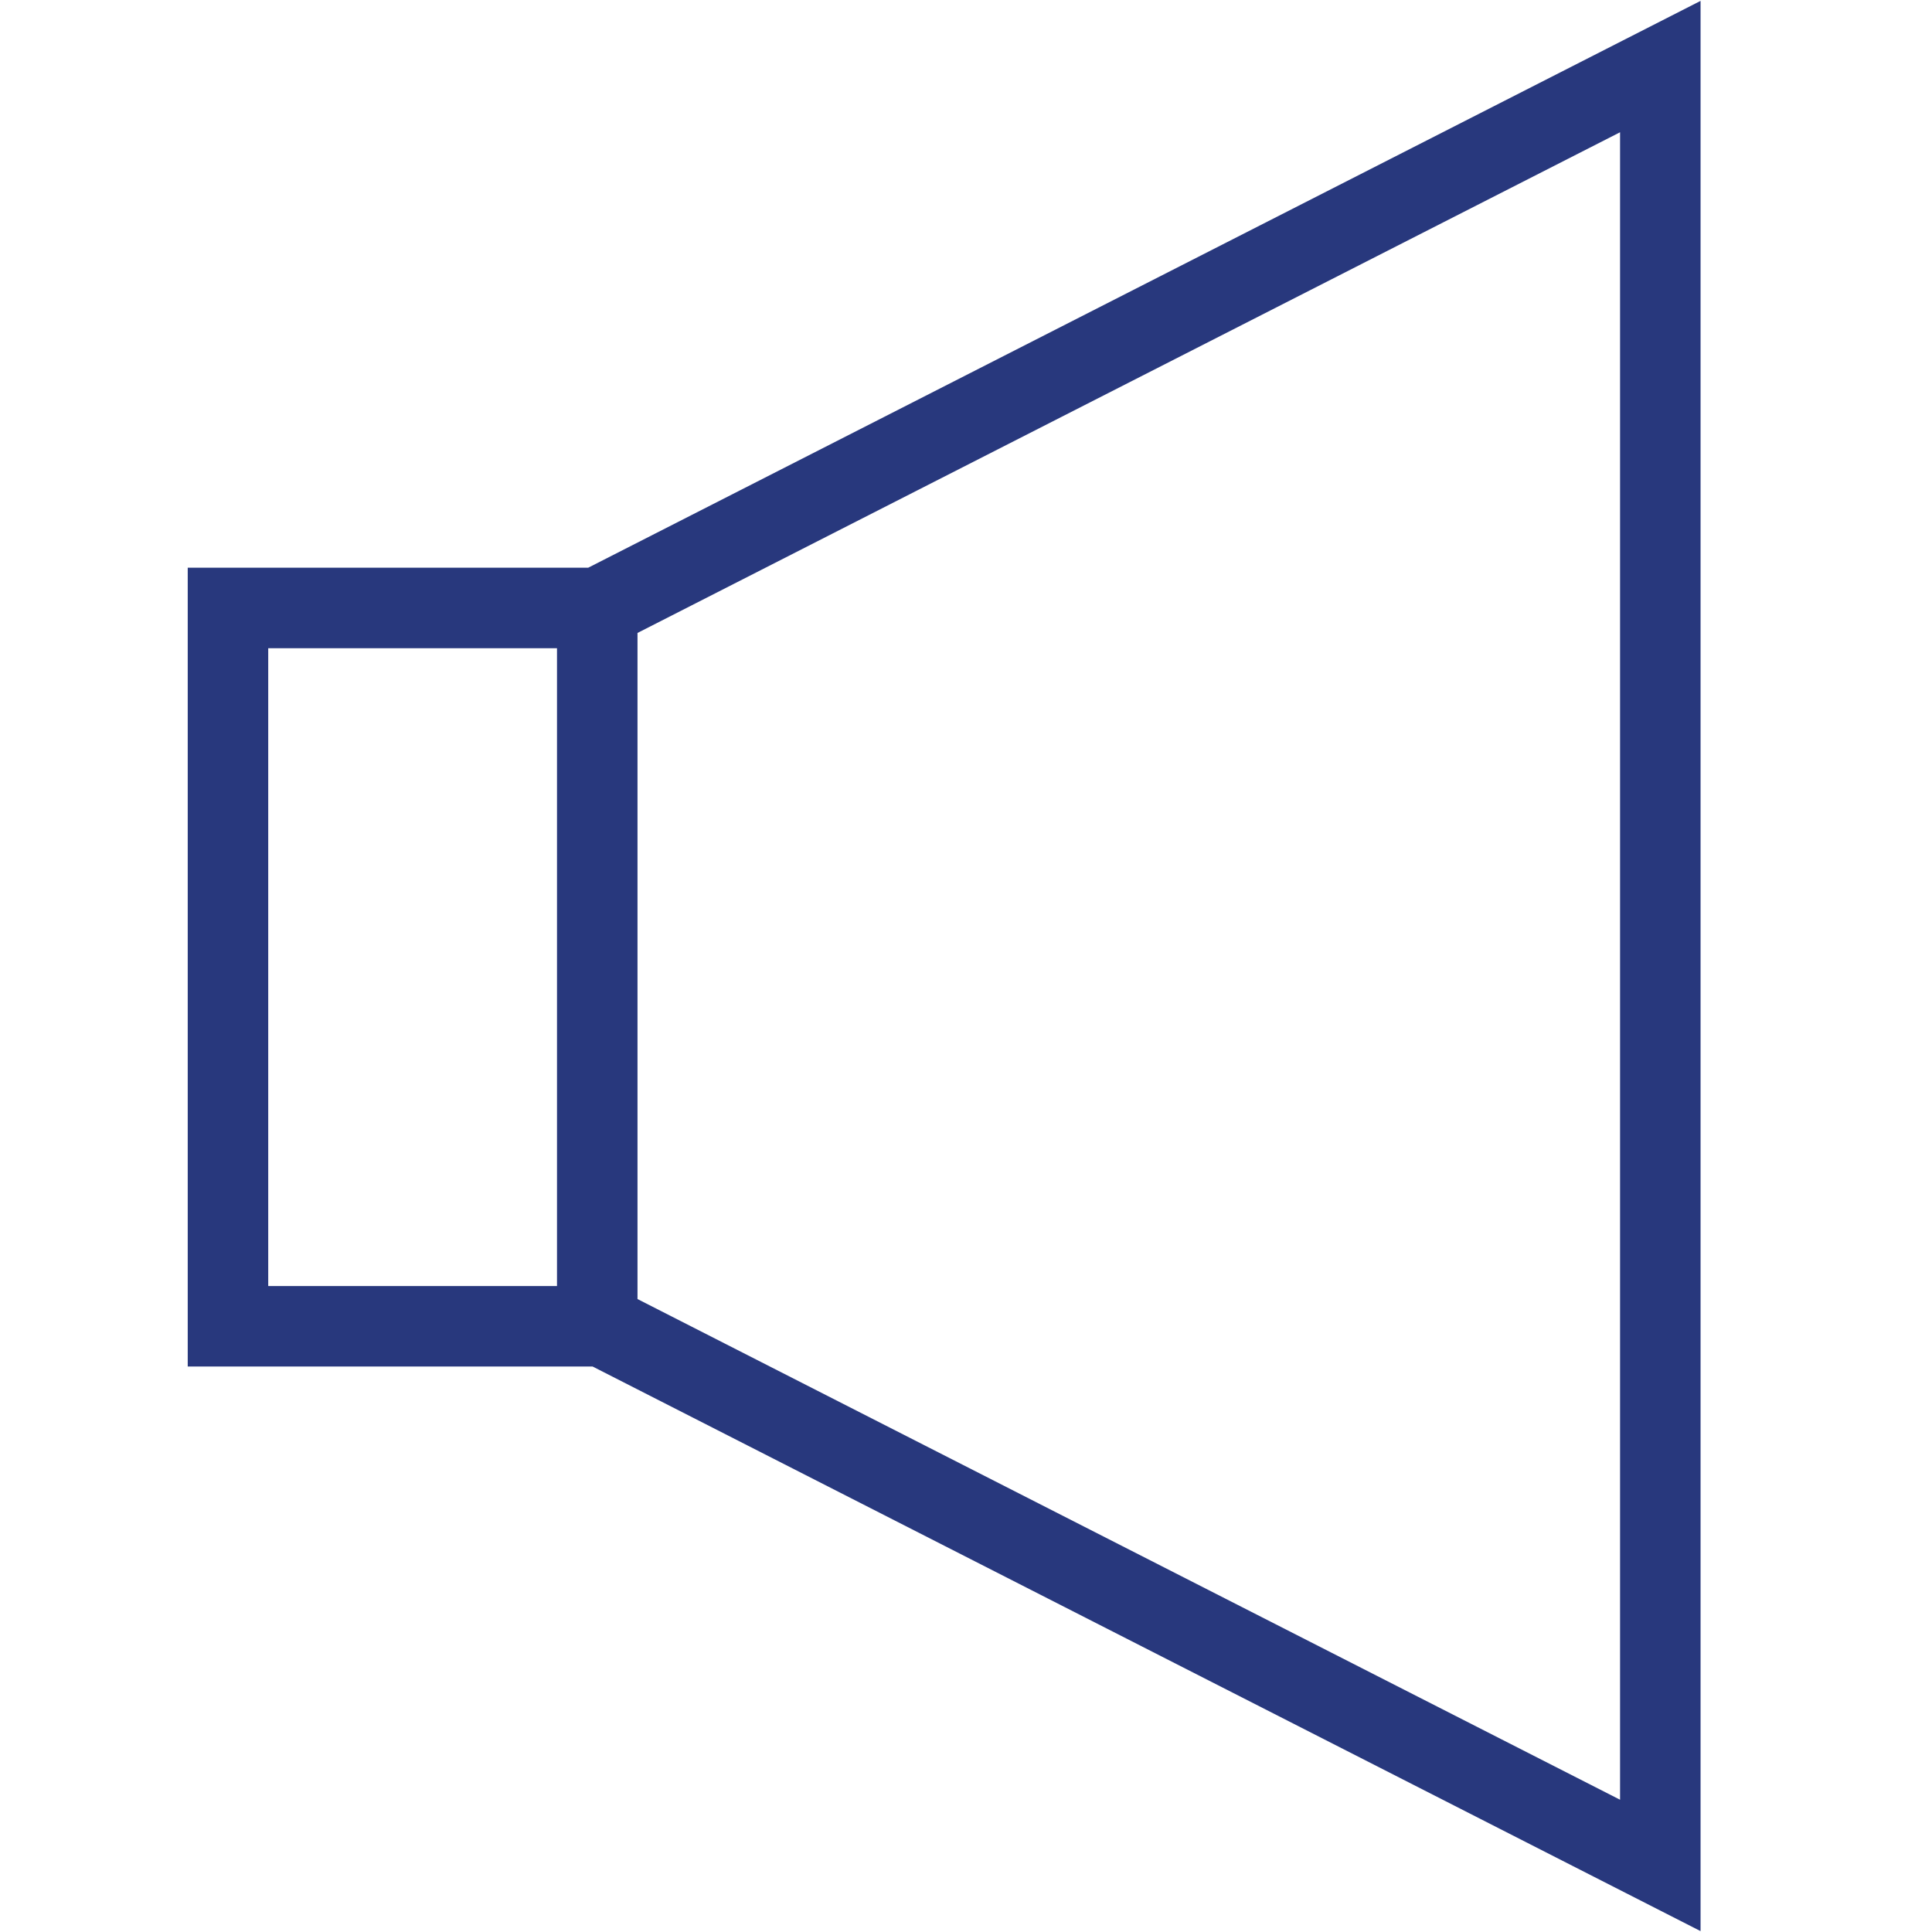
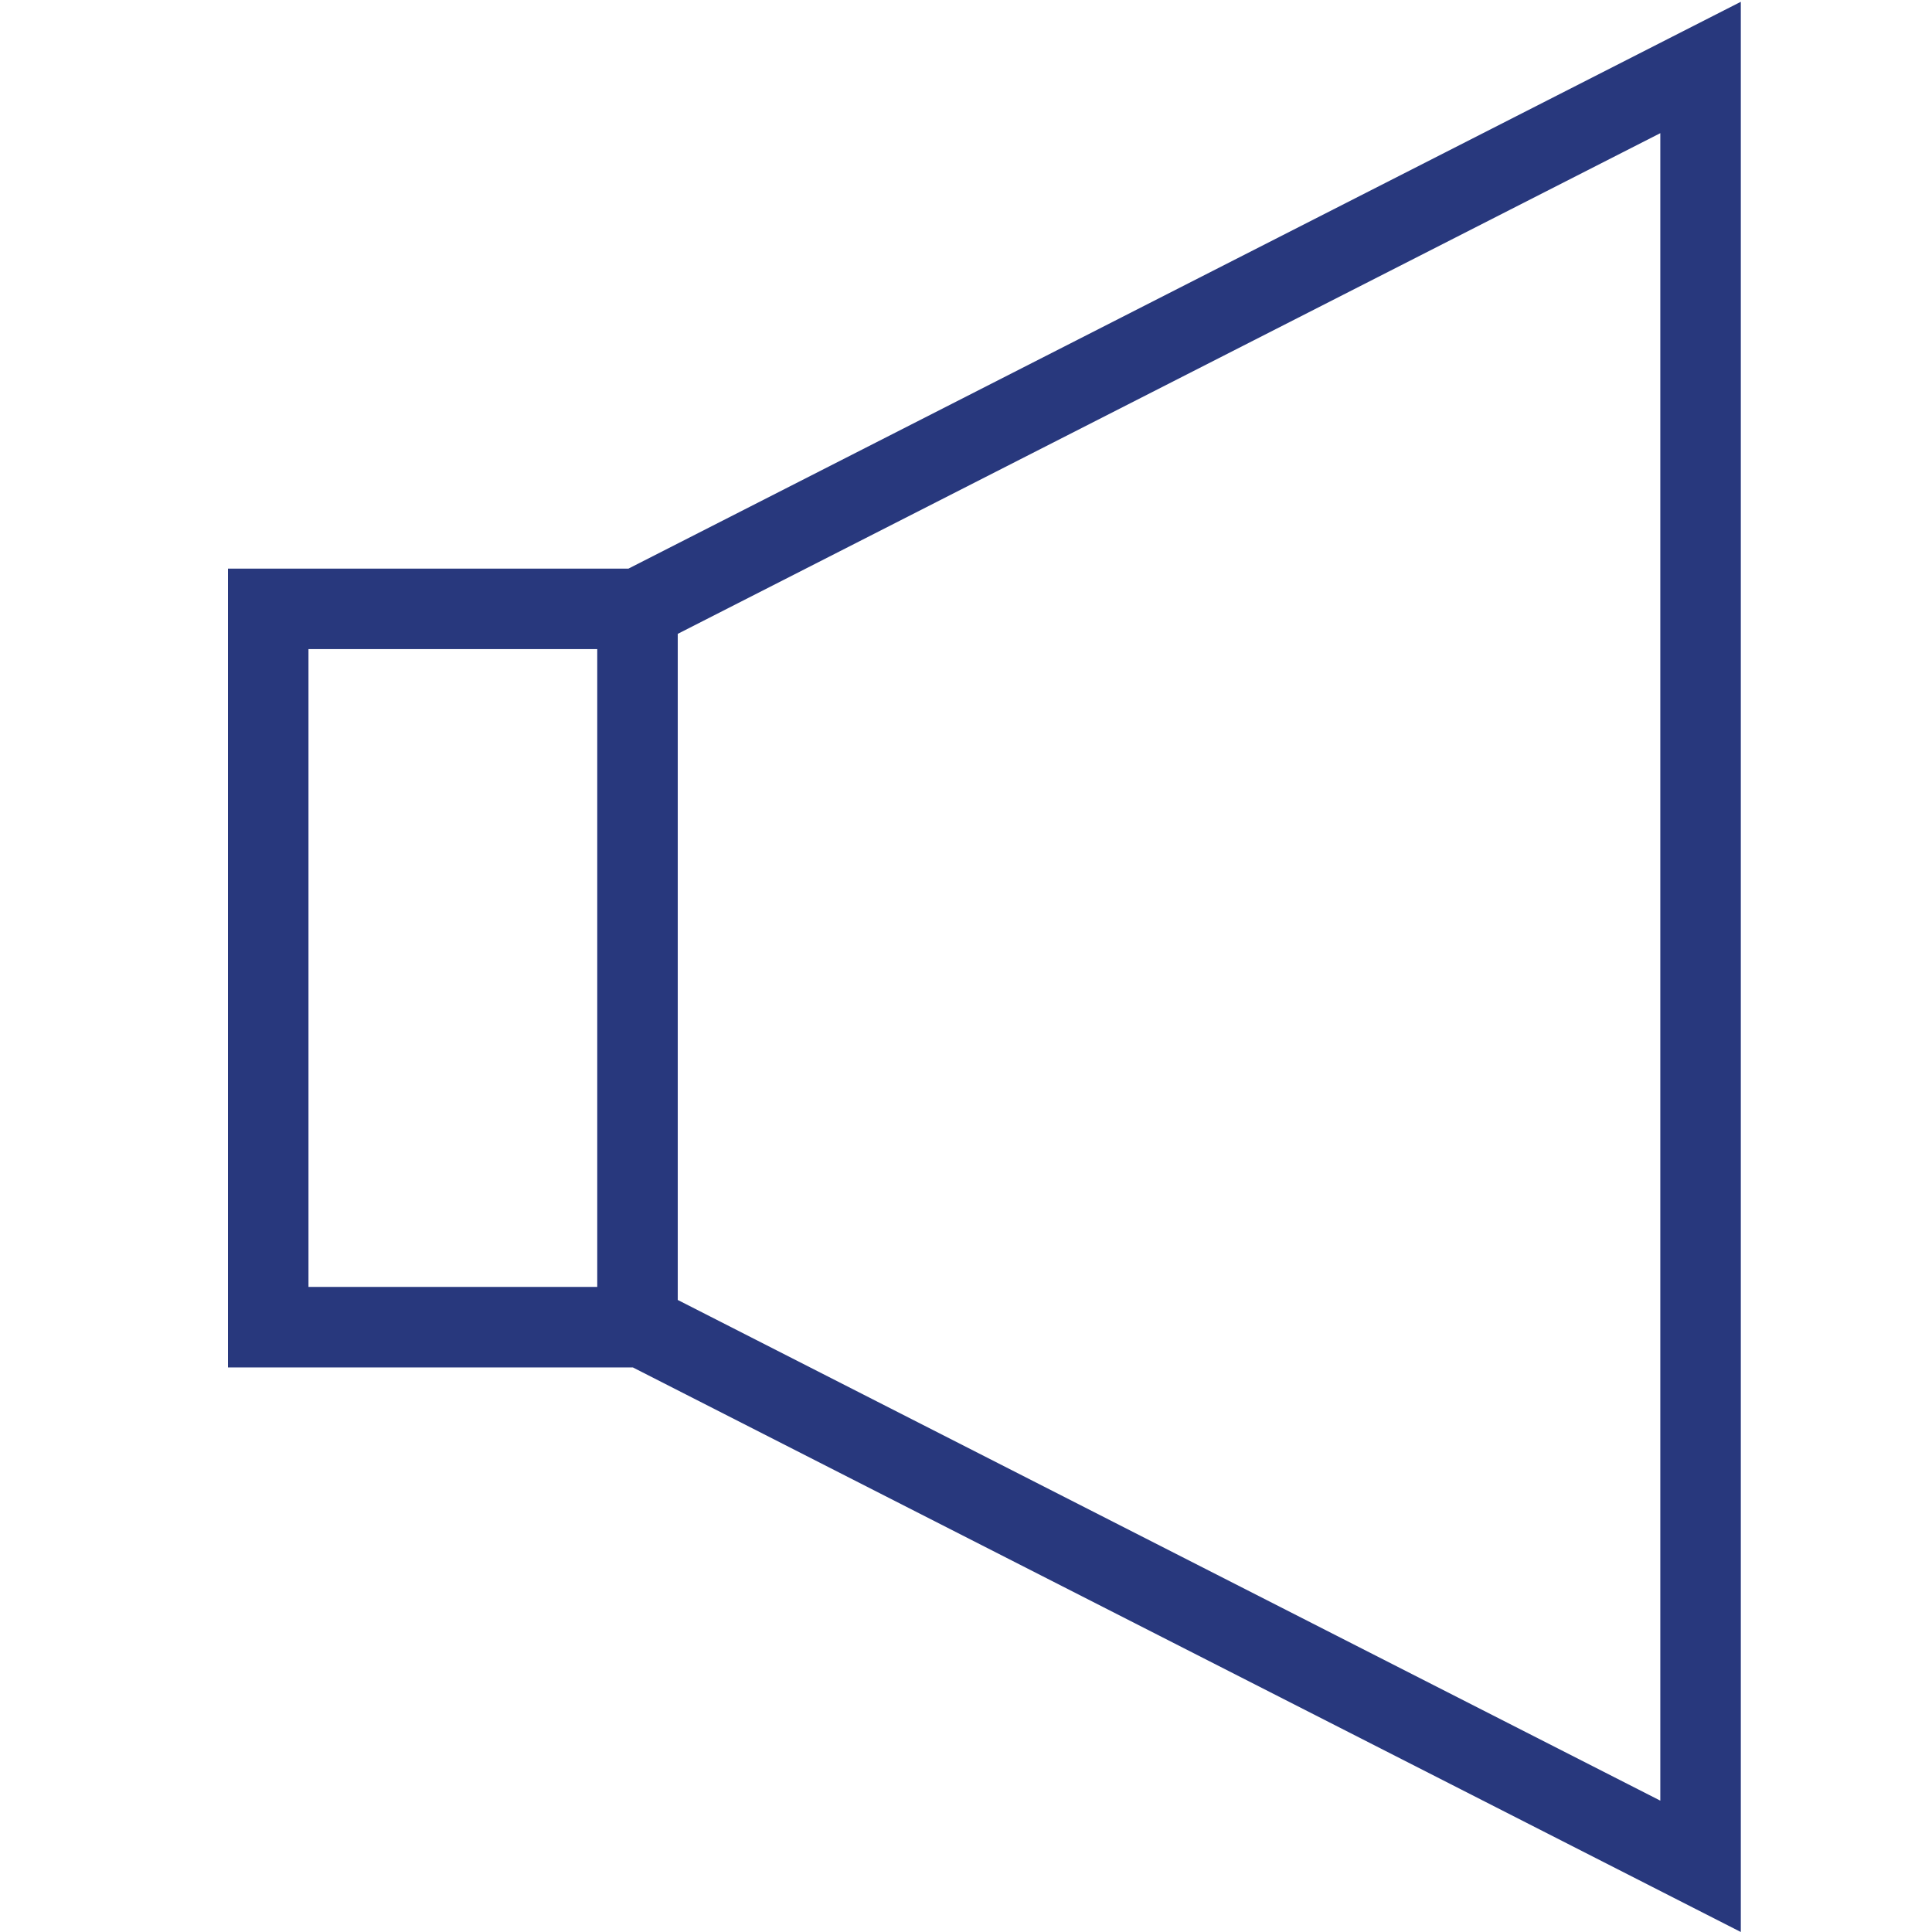
<svg xmlns="http://www.w3.org/2000/svg" width="96" height="96">
-   <path fill="#28387D" d="M-85.893 203.791l-20.669-20.668 53.196-53.193 20.667 20.668-53.194 53.193zm-15.012-20.669l15.012 15.011 47.538-47.536-15.011-15.011-47.539 47.536zM-114.549 211.778l5.167-25.836 2.496-2.494 20.668 20.667-2.495 2.497-25.836 5.166zm8.455-21.882l-3.356 16.783 16.784-3.356-13.428-13.427zM21.884 211.615H1.346v-19.367l34.536-34.538a30.016 30.016 0 0 1-1.459-9.29c0-16.606 13.51-30.116 30.115-30.116 16.606 0 30.116 13.51 30.116 30.116s-13.51 30.117-30.116 30.117a29.97 29.97 0 0 1-9.29-1.461l-14.689 14.692h-8.751v9.923h-9.924v9.924zm-16.538-4h12.538v-9.923h9.924v-9.923h11.095l15.314-15.319 1.206.451a25.916 25.916 0 0 0 9.115 1.637c14.4 0 26.116-11.716 26.116-26.117 0-14.4-11.716-26.116-26.116-26.116S38.423 134.02 38.423 148.42c0 3.144.55 6.211 1.635 9.117l.449 1.204-35.161 35.164v13.71z" />
-   <path fill="#28387D" d="M72.809 152.074c-6.575 0-11.924-5.349-11.924-11.923 0-6.575 5.349-11.924 11.924-11.924 6.574 0 11.922 5.349 11.922 11.924-.001 6.575-5.348 11.923-11.922 11.923zm0-19.846c-4.369 0-7.924 3.555-7.924 7.924s3.555 7.923 7.924 7.923c4.368 0 7.922-3.554 7.922-7.923-.001-4.37-3.554-7.924-7.922-7.924zM200.284 120.97h1.914v-3.793h-66.405c-5.221 0-9.451 4.21-9.451 9.482v73.962c0 6.283 5.097 11.379 11.356 11.379h3.813v-79.652h-5.714c-3.131 0-5.664-2.546-5.664-5.689a5.66 5.66 0 0 1 5.664-5.689h56.919s-1.897 2.795-1.897 5.589 1.897 5.789 1.897 5.789h-47.411V212h56.893v-79.652h-1.914a5.668 5.668 0 0 1-5.671-5.689c0-3.143 2.569-5.689 5.671-5.689zM-280.875-109.5v-6.5h-4v6.5h-30.75v-6.5h-4v6.5H-343V-20h86v-89.5h-23.875zm-38.75 4v4.75h4v-4.75h30.75v4.75h4v-4.75H-261V-91h-78v-14.5h19.375zM-339-24v-63h78v63h-78z" />
-   <path fill="#28387D" d="M-308.417-67.352l.816 3.217 5.425-2.928h.096v27.266h4.08V-71h-3.6zM-184-112c24.262 0 44 19.738 44 44s-19.738 44-44 44-44-19.738-44-44 19.738-44 44-44m0-4c-26.51 0-48 21.49-48 48s21.49 48 48 48 48-21.49 48-48-21.49-48-48-48zM-68 4c24.261 0 44 19.738 44 44s-19.738 44-44 44-44-19.738-44-44S-92.261 4-68 4m0-4c-26.51 0-48 21.49-48 48s21.49 48 48 48c26.509 0 48-21.49 48-48S-41.49 0-68 0z" />
-   <path fill="#28387D" d="M-195.601-37.683v-60.634L-159.539-68l-36.062 30.317zm4-52.046v43.457L-165.755-68l-25.846-21.729zM-88.749-20.113l-2.574-3.062L-38.004-68l-53.319-44.826 2.574-3.061L-31.787-68zM164.27-112c24.262 0 44 19.738 44 44s-19.738 44-44 44-44-19.738-44-44 19.738-44 44-44m0-4c-26.51 0-48 21.49-48 48s21.49 48 48 48 48-21.49 48-48-21.491-48-48-48zM48.135 235.865c24.262 0 44 19.738 44 44s-19.738 44-44 44-44-19.738-44-44 19.738-44 44-44m0-4c-26.51 0-48 21.49-48 48s21.49 48 48 48 48-21.49 48-48-21.49-48-48-48zM-273.709 443.888l-56.961-47.887 56.961-47.889 2.574 3.063-53.319 44.826 53.319 44.824zM-183.999 426.679l-47.888-56.962 3.062-2.574 44.826 53.319 44.825-53.319 3.062 2.574zM-114.354 349l46.355 55.141L-21.643 349zM94.354 443l-46.355-55.141L1.643 443zM154.5 247.496c12.958 0 23.5 10.542 23.5 23.5s-10.542 23.5-23.5 23.5-23.5-10.542-23.5-23.5 10.542-23.5 23.5-23.5m0-4c-15.188 0-27.5 12.313-27.5 27.5s12.313 27.5 27.5 27.5 27.5-12.313 27.5-27.5-12.312-27.5-27.5-27.5z" />
-   <path fill="#28387D" d="M204.09 316.504l-20.41-20.409c5.804-6.741 9.32-15.507 9.32-25.1 0-21.264-17.237-38.5-38.5-38.5s-38.5 17.236-38.5 38.5 17.237 38.5 38.5 38.5a38.307 38.307 0 0 0 20.727-6.063l20.967 20.966c1.271 1.271 2.835 2.134 4.405 2.428.395.074.782.11 1.16.11 1.368 0 2.604-.475 3.498-1.369 2.214-2.213 1.701-6.193-1.167-9.063zM120 270.996c0-19.023 15.477-34.5 34.5-34.5s34.5 15.477 34.5 34.5-15.477 34.5-34.5 34.5-34.5-15.477-34.5-34.5zm82.429 51.743c-.19.19-.6.249-1.094.156-.773-.145-1.616-.627-2.313-1.323l-20.501-20.5a39.223 39.223 0 0 0 2.396-2.083l20.345 20.344c1.374 1.375 1.612 2.961 1.167 3.406zM-348.5 7.899h97v7h-97zM-348.5 31.739h97v7h-97zM-348.5 79.42h58.711v7H-348.5zM-348.5 55.58h97v7h-97zM-232.125 0h24.389v24.389h-24.389zM-160.514 0h24.389v24.389h-24.389zM-196.319 0h24.389v24.389h-24.389zM-232.125 71.611h24.389V96h-24.389zM-160.514 71.611h24.389V96h-24.389zM-196.319 71.611h24.389V96h-24.389zM-232.125 35.572h24.389v24.389h-24.389zM-160.514 35.572h24.389v24.389h-24.389zM-196.319 35.572h24.389v24.389h-24.389zM-73.234 60.482l-.162-2.093c-.482-4.268.967-9.099 4.993-13.931 3.624-4.268 5.637-7.408 5.637-11.032 0-4.107-2.577-6.845-7.65-6.925-2.899 0-6.12.966-8.133 2.497l-1.932-5.073c2.738-1.932 7.247-3.221 11.515-3.221 9.26 0 13.448 5.717 13.448 11.837 0 5.476-3.061 9.421-6.925 14.011-3.545 4.187-4.833 7.811-4.591 11.917l.161 2.013h-6.361zm-1.691 11.354c0-2.979 2.012-5.073 4.75-5.073 2.898 0 4.75 2.094 4.75 5.073 0 2.818-1.851 4.992-4.83 4.992-2.738.001-4.67-2.173-4.67-4.992zM84.5.044L29.228 28.209h-19.9v39.693h20.119L84.5 95.956V.044zM13.328 32.209h14.349v31.693H13.328V32.209zM80.5 89.428L31.677 64.549V31.451L80.5 6.572v82.856zM164 6c10.131 0 18.372 8.241 18.372 18.372S174.131 42.744 164 42.744c-10.13 0-18.371-8.242-18.371-18.372S153.87 6 164 6m0-4c-12.355 0-22.371 10.016-22.371 22.372S151.645 46.744 164 46.744s22.372-10.016 22.372-22.372S176.355 2 164 2zM207.397 93.46c-5.384-20.668-23.271-35.103-43.5-35.103-19.893 0-37.699 14.132-43.303 34.368l-3.855-1.067c6.082-21.962 25.474-37.3 47.158-37.3 22.049 0 41.528 15.665 47.371 38.094l-3.871 1.008zM-68.096 241.165c8.208 0 14.884 6.677 14.884 14.884s-6.676 14.885-14.884 14.885c-8.207 0-14.883-6.678-14.883-14.885s6.677-14.884 14.883-14.884m0-6.777c-11.963 0-21.661 9.698-21.661 21.661 0 11.964 9.697 21.663 21.661 21.663 11.963 0 21.662-9.699 21.662-21.663s-9.699-21.661-21.662-21.661zM-27.481 323.309c-5.046-19.372-21.789-32.901-40.713-32.901-18.611 0-35.276 13.246-40.529 32.212l-6.532-1.809c6.063-21.891 25.415-37.181 47.061-37.181 22.009 0 41.449 15.614 47.272 37.97l-6.559 1.709zM-265.972 211.507h-81.513v-94.985h94.986v92.985h-4v-88.985h-86.986v86.985h77.513z" />
-   <path fill="#28387D" d="M-313.729 143.429h47.88v4h-47.88zM-313.729 162.96h47.88v4h-47.88zM-313.729 182.49h47.88v4h-47.88z" />
-   <g>
-     <path fill="#28387D" d="M-324.001 142.185v6.49h-6.49v-6.49h6.49m4-4h-14.49v14.49h14.49v-14.49zM-324.001 161.715v6.49h-6.49v-6.49h6.49m4-4h-14.49v14.49h14.49v-14.49zM-324.001 181.245v6.49h-6.49v-6.49h6.49m4-4h-14.49v14.49h14.49v-14.49z" />
-   </g>
-   <g fill="#28387D">
-     <path d="M-165 123.46v-6.5h-4v6.5h-30.75v-6.5h-4v6.5h-23.375v89.5h86v-89.5H-165zm-38.75 4v4.75h4v-4.75H-169v4.75h4v-4.75h19.875v14.5h-78v-14.5h19.375zm-19.375 81.5v-63h78v63h-78z" />
-     <path d="M-212.341 183.178l1.679-2.107c4.509-5.794 7.373-10.052 7.373-15.319 0-4.082-1.942-8.296-6.55-8.296-2.436 0-4.575 1.273-6.023 2.897l.921 2.721c.988-1.097 2.6-2.414 4.542-2.414 3.192 0 4.213 2.678 4.213 5.575 0 4.302-2.501 7.989-7.965 14.923l-2.271 2.941v2.371h13.658v-3.205h-9.578v-.087zM-192.361 157.457c-4.344 0-7.471 5.224-7.471 14.836.066 9.437 2.929 14.66 7.109 14.66 4.706 0 7.438-5.355 7.438-15.055 0-9.086-2.6-14.441-7.076-14.441zm-.197 26.511c-2.633 0-4.345-4.213-4.345-11.631 0-7.769 1.844-11.895 4.345-11.895 3.028 0 4.344 4.609 4.344 11.632 0 7.285-1.415 11.894-4.344 11.894zM-180.708 161.275l.56 2.941 3.719-2.677h.066v24.931h2.797v-28.531h-2.469zM-155.89 171.283v-.132c2.633-1.624 3.555-4.257 3.555-6.672 0-3.599-2.106-7.023-6.253-7.023-3.785 0-6.649 3.073-6.649 7.594 0 2.458 1.021 4.916 3.423 6.408l.033.132c-2.633 1.493-4.246 4.082-4.246 7.681 0 4.17 2.699 7.681 7.175 7.681 4.082 0 7.274-3.292 7.274-8.296 0-3.423-1.646-5.968-4.312-7.373zm-6.582-6.496c0-2.458 1.316-4.565 3.719-4.565 2.6 0 3.62 2.37 3.62 4.652 0 2.59-1.416 4.345-3.258 5.18-2.468-.878-4.114-2.414-4.081-5.267zm3.686 19.357c-2.731 0-4.377-2.546-4.279-5.399 0-2.721 1.349-4.959 3.851-5.925 2.896 1.098 4.707 2.809 4.707 6.232 0 2.941-1.679 5.092-4.279 5.092z" />
-   </g>
-   <g>
-     <path fill="#28387D" d="M-41.166 122.99l15.01 15.01-6.009 6.009-15.01-15.01 6.009-6.009m0-5.657l-11.666 11.666 20.667 20.667L-20.5 138l-20.666-20.667z" />
-   </g>
-   <g fill="#28387D">
-     <path d="M-334.297 261.406h16.629v4h-16.629zM-334.297 276.499h16.629v4h-16.629zM-334.297 291.591h16.629v4h-16.629z" />
-     <path d="M-253.197 240.741a21.93 21.93 0 0 0-.822-1.352l-.201-.315c-.241-.382-.513-.815-.865-1.224a5.26 5.26 0 0 0-.463-.481c-.602-.553-1.259-.971-1.838-1.339l-.298-.191c-.694-.448-1.558-1.006-2.607-1.288-.32-.085-.806-.2-1.34-.2-1.196 0-1.935.547-2.349 1.012a2.57 2.57 0 0 0-.217.29l-9.962 10V236.1h-72.267v91.083h72.267v-60.459a55645.051 55645.051 0 0 1 20.737-20.649c.181-.152.519-.436.779-.911.939-1.719-.055-3.519-.554-4.423zm-24.964 82.443h-64.267v-83.083h64.267v9.569l-25.508 25.609-.22.221-11.03 21.467 21.468-11.029.221-.22 15.069-15.01v52.476zm-24.358-41.599a10.793 10.793 0 0 0 3.115 2.914l-6.266 3.219 3.151-6.133zm7.29.477c-3.614-1.179-4.626-3.456-4.91-4.66l38.829-38.982c.44.125.979.472 1.455.779l.32.205c.483.307.939.598 1.284.914.041.037.079.077.124.13.167.194.339.467.521.757l.236.37c.234.359.463.723.691 1.138.084.151.227.41.323.627l-38.873 38.722z" />
-   </g>
-   <path fill="#28387D" d="M-135.374 278.963c0-4.315-1.856-8.195-4.799-10.917h2.816v-3.967h-1.412c-1.527-3.343-2.336-7.074-2.336-10.87 0-.775.045-1.546.111-2.313h.221v-1.833a25.737 25.737 0 0 1 2.05-6.822h1.366v-3.967h-80.976v.07c-7.559.704-13.497 7.076-13.497 14.816 0 4.315 1.856 8.195 4.799 10.916h-2.816v3.967h.857c1.556 3.369 2.382 7.133 2.382 10.969 0 3.796-.81 7.527-2.336 10.87h-.902v3.967h2.821c-2.945 2.722-4.804 6.604-4.804 10.921 0 7.74 5.938 14.112 13.497 14.816v.07h80.976v-3.967h-1.412c-1.527-3.343-2.336-7.074-2.336-10.87 0-3.835.825-7.6 2.382-10.969h1.366v-3.967h-2.821c2.944-2.721 4.803-6.602 4.803-10.92zm-92.489-25.803c0-6.021 4.898-10.919 10.919-10.919h73.913a29.756 29.756 0 0 0-1.381 4.688h-6.747v3.967h6.183a30.706 30.706 0 0 0-.097 2.313c0 3.751.692 7.452 2.004 10.87h-5.803v-.003h-68.14c-5.988-.036-10.851-4.918-10.851-10.916zm4.433 32.748h8.047v-3.967h-7.41c.092-.97.151-1.947.151-2.928 0-1.113-.067-2.222-.187-3.32h7.445v-3.967h-8.137a29.593 29.593 0 0 0-1.165-3.681h6.351v.003h68.139c5.99.037 10.853 4.918 10.853 10.917 0 6.021-4.898 10.919-10.919 10.919h-74.385a29.508 29.508 0 0 0 1.217-3.976zm78.552 22.326h-6.944v3.967h7.655a29.55 29.55 0 0 0 1.099 3.488h-73.875c-6.021 0-10.919-4.898-10.919-10.919 0-6.021 4.898-10.92 10.919-10.92h73.913a30.405 30.405 0 0 0-1.848 14.384z" />
-   <path fill="none" stroke="#E76328" stroke-width="4" stroke-miterlimit="10" d="M257.574-222.882h38.998v38.998h-38.998z" />
-   <path fill="none" stroke="#28387D" stroke-width="4" stroke-miterlimit="10" d="M314.571-222.882h38.998v38.998h-38.998z" />
-   <path fill="#28387D" d="M188.03-92.235l-3.002-2.644-20.778 23.602-20.778-23.602-3.002 2.644 21.115 23.985-21.115 23.985 3.002 2.644 20.778-23.602 20.778 23.602 3.002-2.644-21.115-23.985z" />
-   <g>
-     <path fill="#28387D" d="M44.81 296.305l-20.026-20.026 2.828-2.828 16.973 16.973 28.204-32.861 3.035 2.605z" />
-   </g>
-   <path fill="#28387D" d="M65.533-50.095C72.61-57.076 77-66.774 77-77.5 77-98.763 59.763-116 38.5-116S0-98.763 0-77.5 17.237-39 38.5-39a38.31 38.31 0 0 0 24.029-8.435l.005.004.354.35.301.307 25.984 26.529 2.857-2.799-26.497-27.051zM4-77.5C4-96.523 19.477-112 38.5-112S73-96.523 73-77.5 57.523-43 38.5-43 4-58.477 4-77.5z" />
+   <path fill="#28387D" d="M86.5.089L31.228 28.254h-19.9v39.693h20.119L86.5 96V.089zM15.328 32.254h14.349v31.693H15.328V32.254zM82.5 89.473L33.677 64.594V31.496L82.5 6.617v82.856z" />
</svg>
